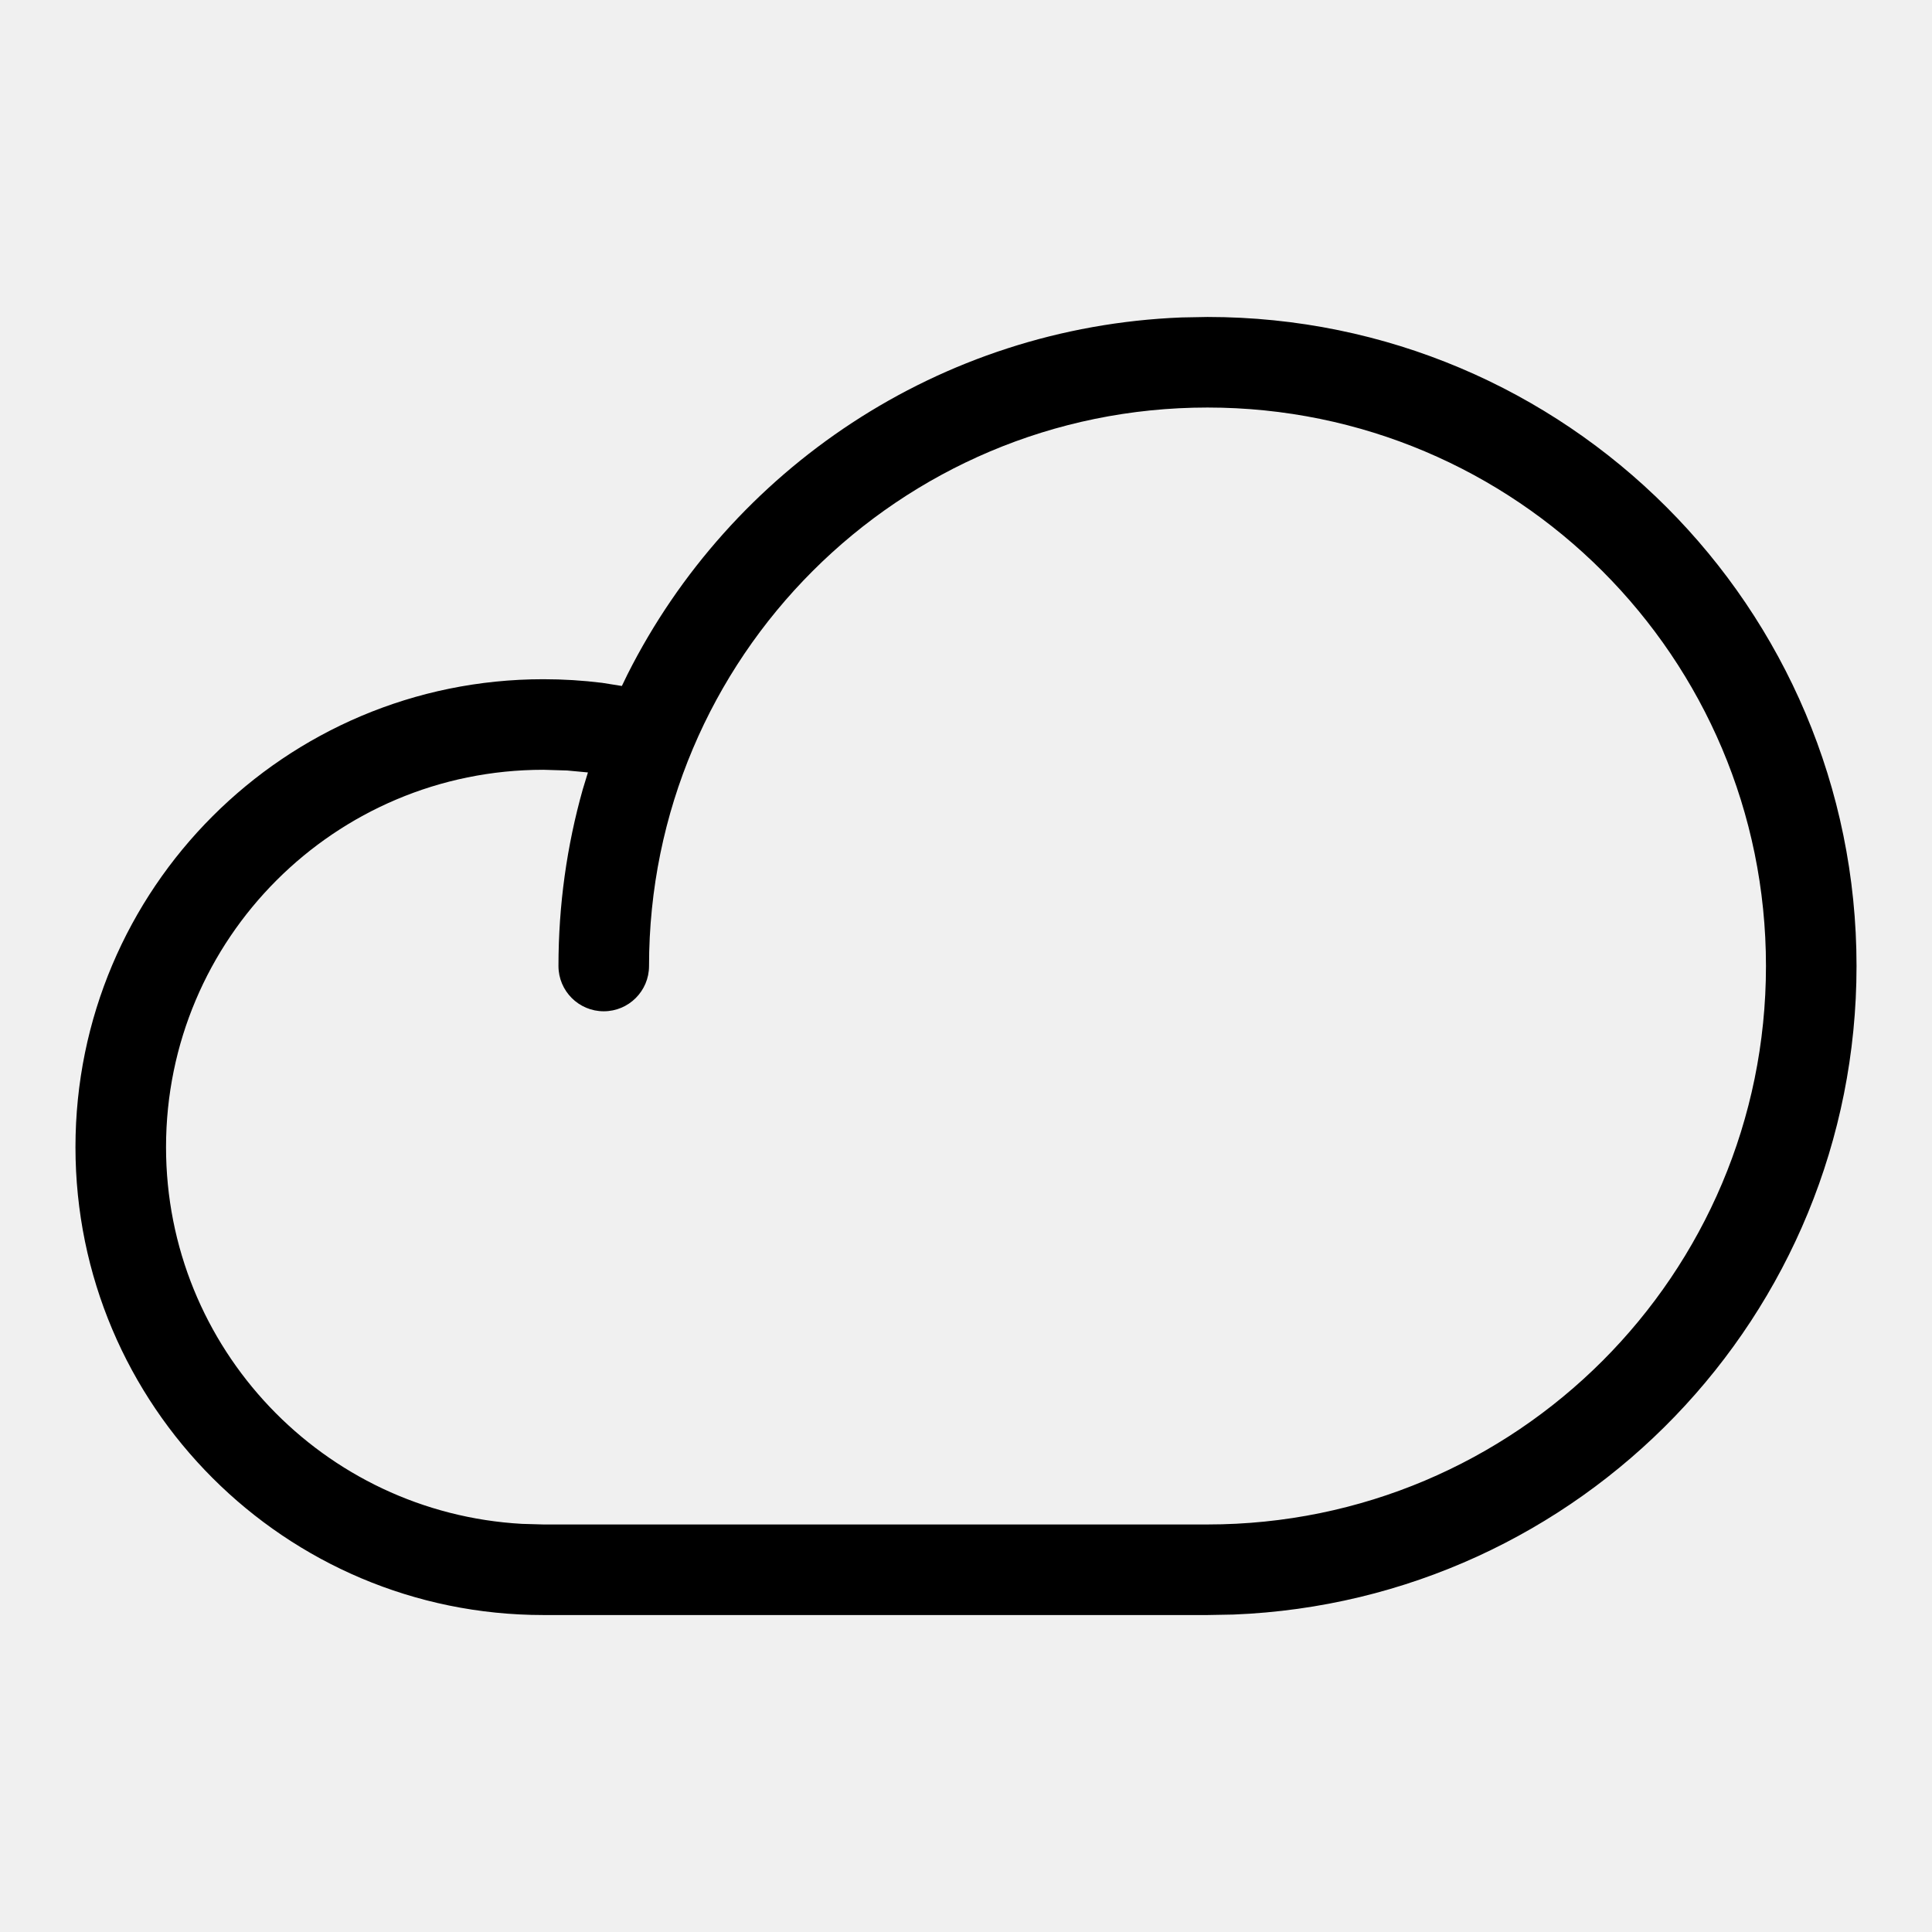
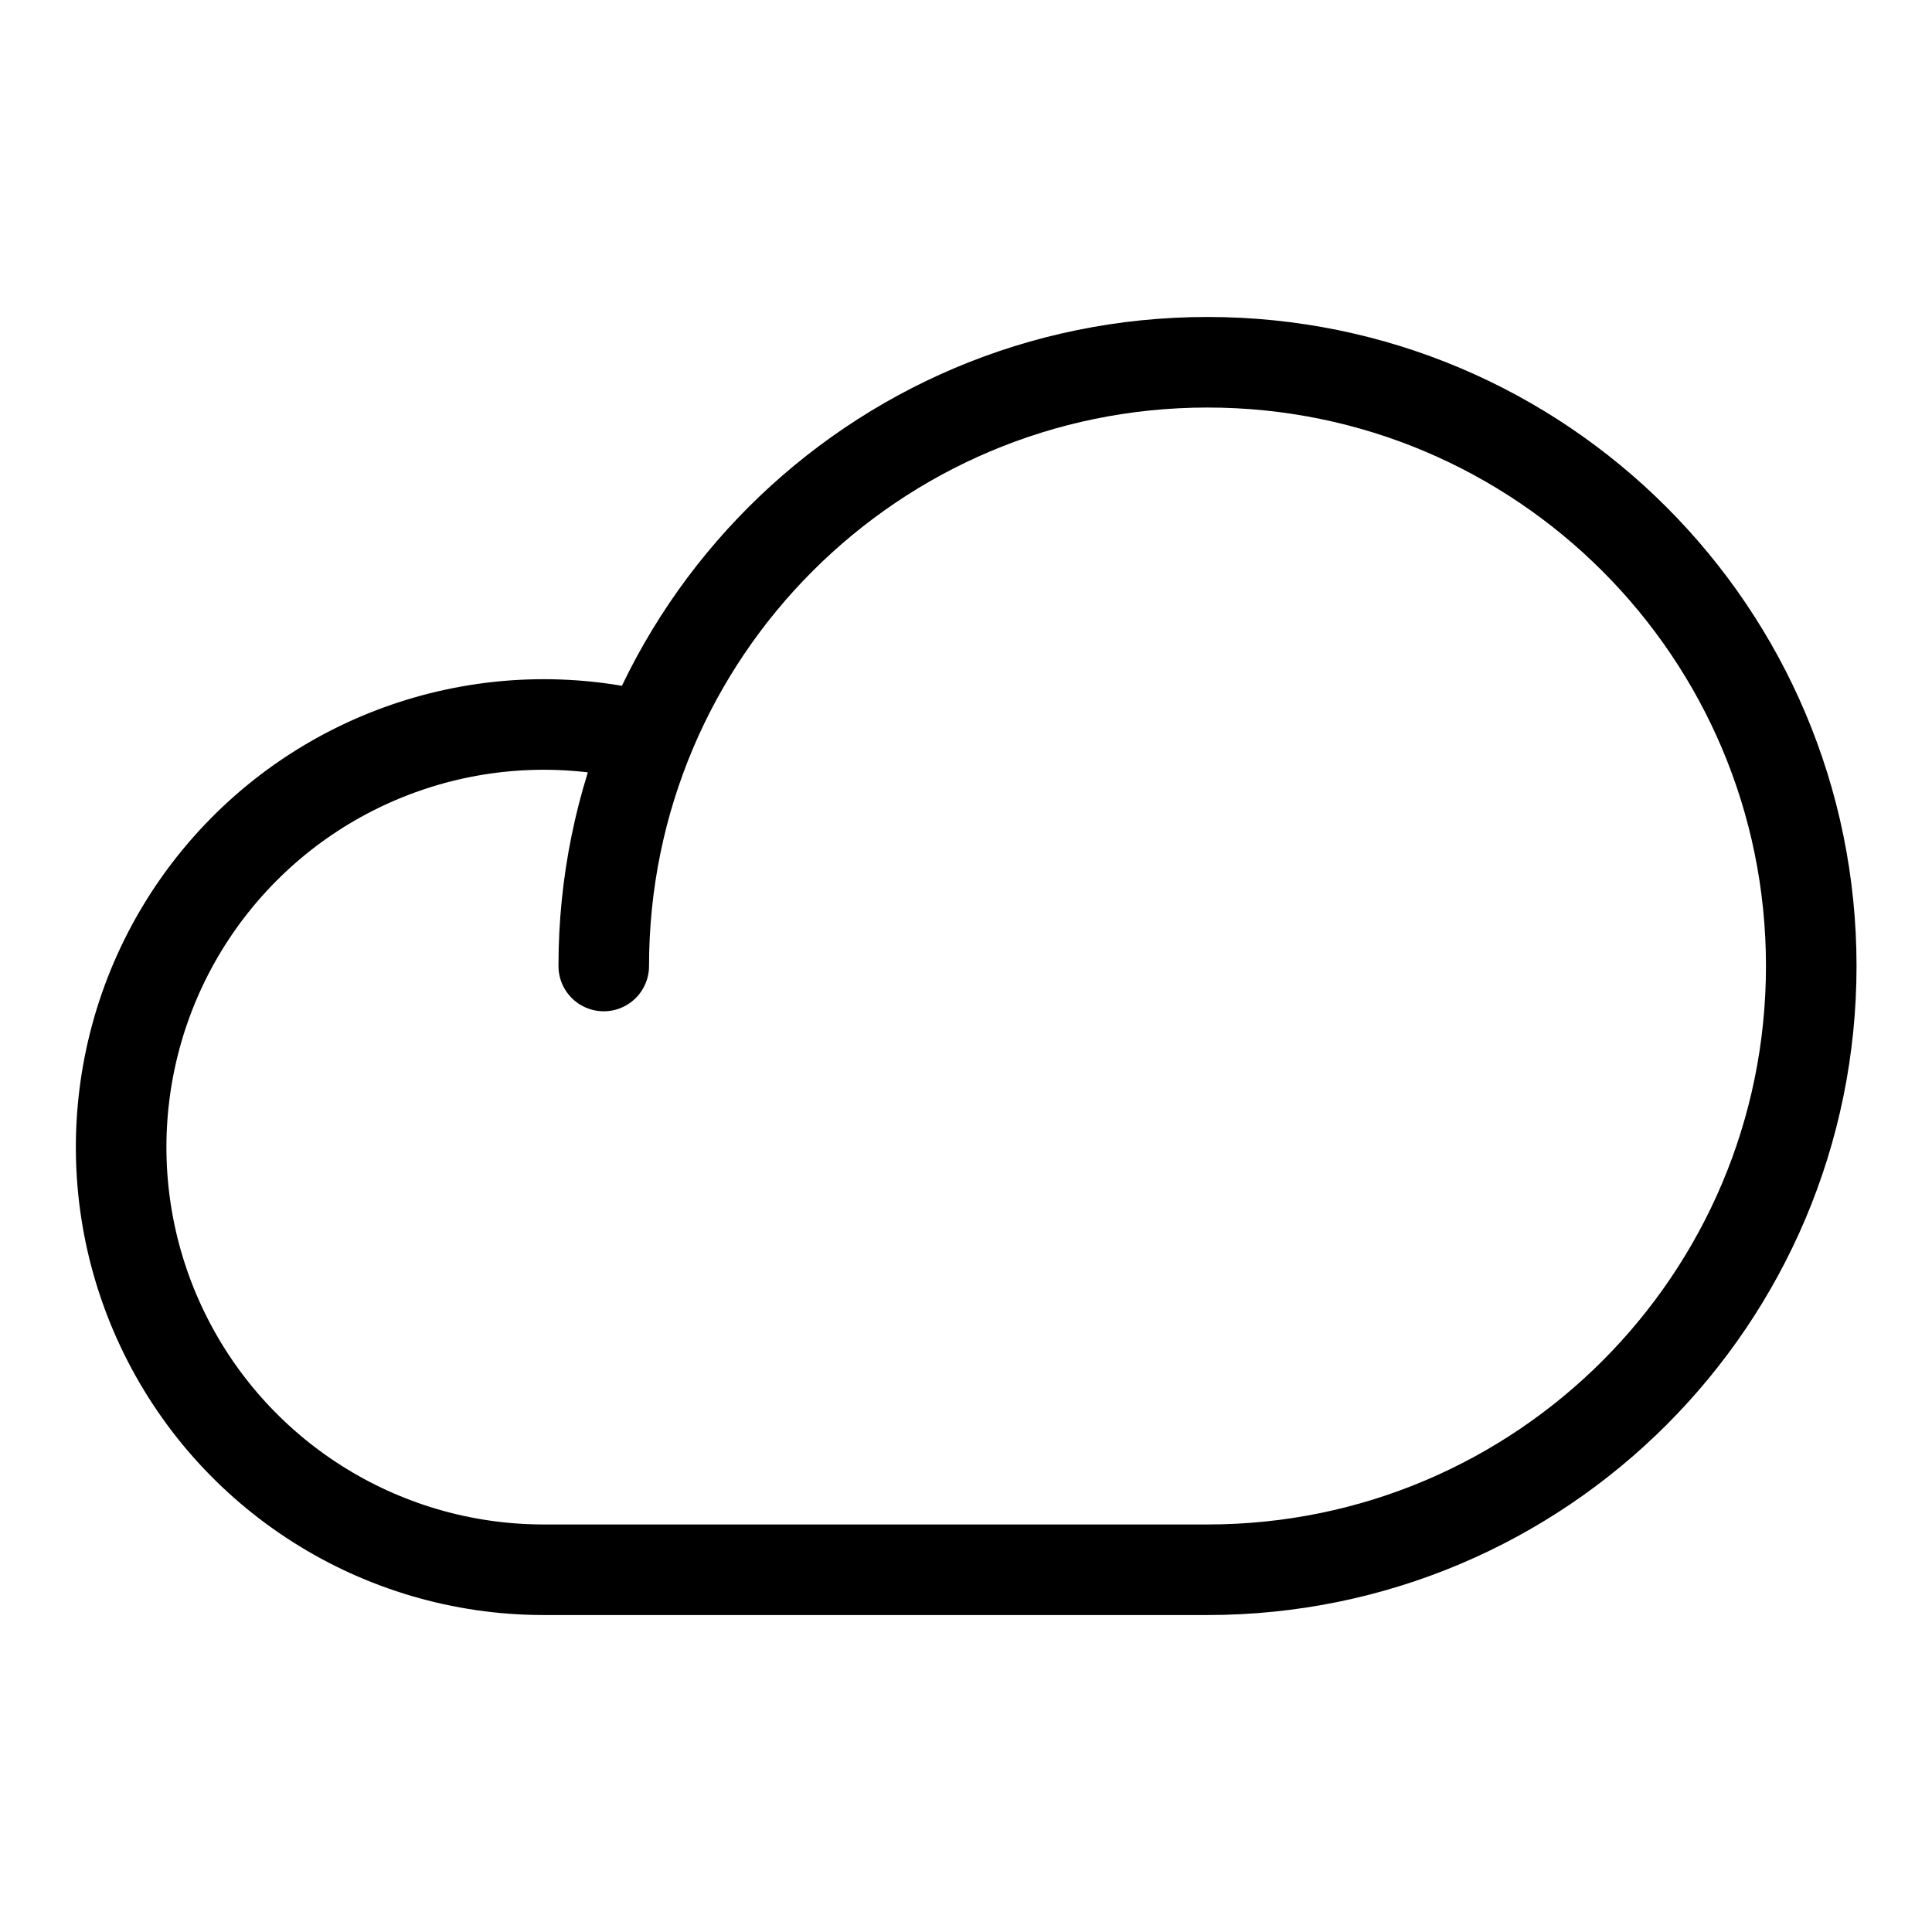
- <svg xmlns="http://www.w3.org/2000/svg" width="16" height="16" viewBox="0 0 16 16">
-   <g fill="none" fill-rule="evenodd">
-     <polygon points="0 16 16 16 16 0 0 0" />
-     <path fill="#000" fill-rule="nonzero" d="M10,2.625 C12.969,2.625 15.375,5.031 15.375,8 C15.375,10.897 13.085,13.257 10.216,13.371 L10,13.375 L4.5,13.375 C2.36,13.375 0.625,11.64 0.625,9.5 C0.625,7.36 2.36,5.625 4.5,5.625 C4.664,5.625 4.826,5.635 4.987,5.655 L5.15,5.681 L5.197,5.584 C6.051,3.889 7.776,2.709 9.784,2.629 L10,2.625 Z M10,3.375 C7.445,3.375 5.375,5.446 5.375,8 C5.375,8.207 5.207,8.375 5,8.375 C4.793,8.375 4.625,8.207 4.625,8 C4.625,7.493 4.695,7.003 4.826,6.538 L4.869,6.397 L4.698,6.381 L4.5,6.375 C2.774,6.375 1.375,7.774 1.375,9.5 C1.375,11.166 2.679,12.528 4.323,12.62 L4.5,12.625 L10,12.625 C12.555,12.625 14.625,10.555 14.625,8 C14.625,5.446 12.555,3.375 10,3.375 Z" />
+ <svg xmlns="http://www.w3.org/2000/svg" id="Layer_1" data-name="Layer 1" viewBox="0 0 256 256">
+   <g>
+     <rect width="256" height="256" fill="#fff" />
+     <path d="M80,128a80,80,0,1,1,80,80H72A56,56,0,1,1,85.919,97.744" fill="none" stroke="#000" stroke-linecap="round" stroke-linejoin="round" stroke-width="12" />
  </g>
</svg>
